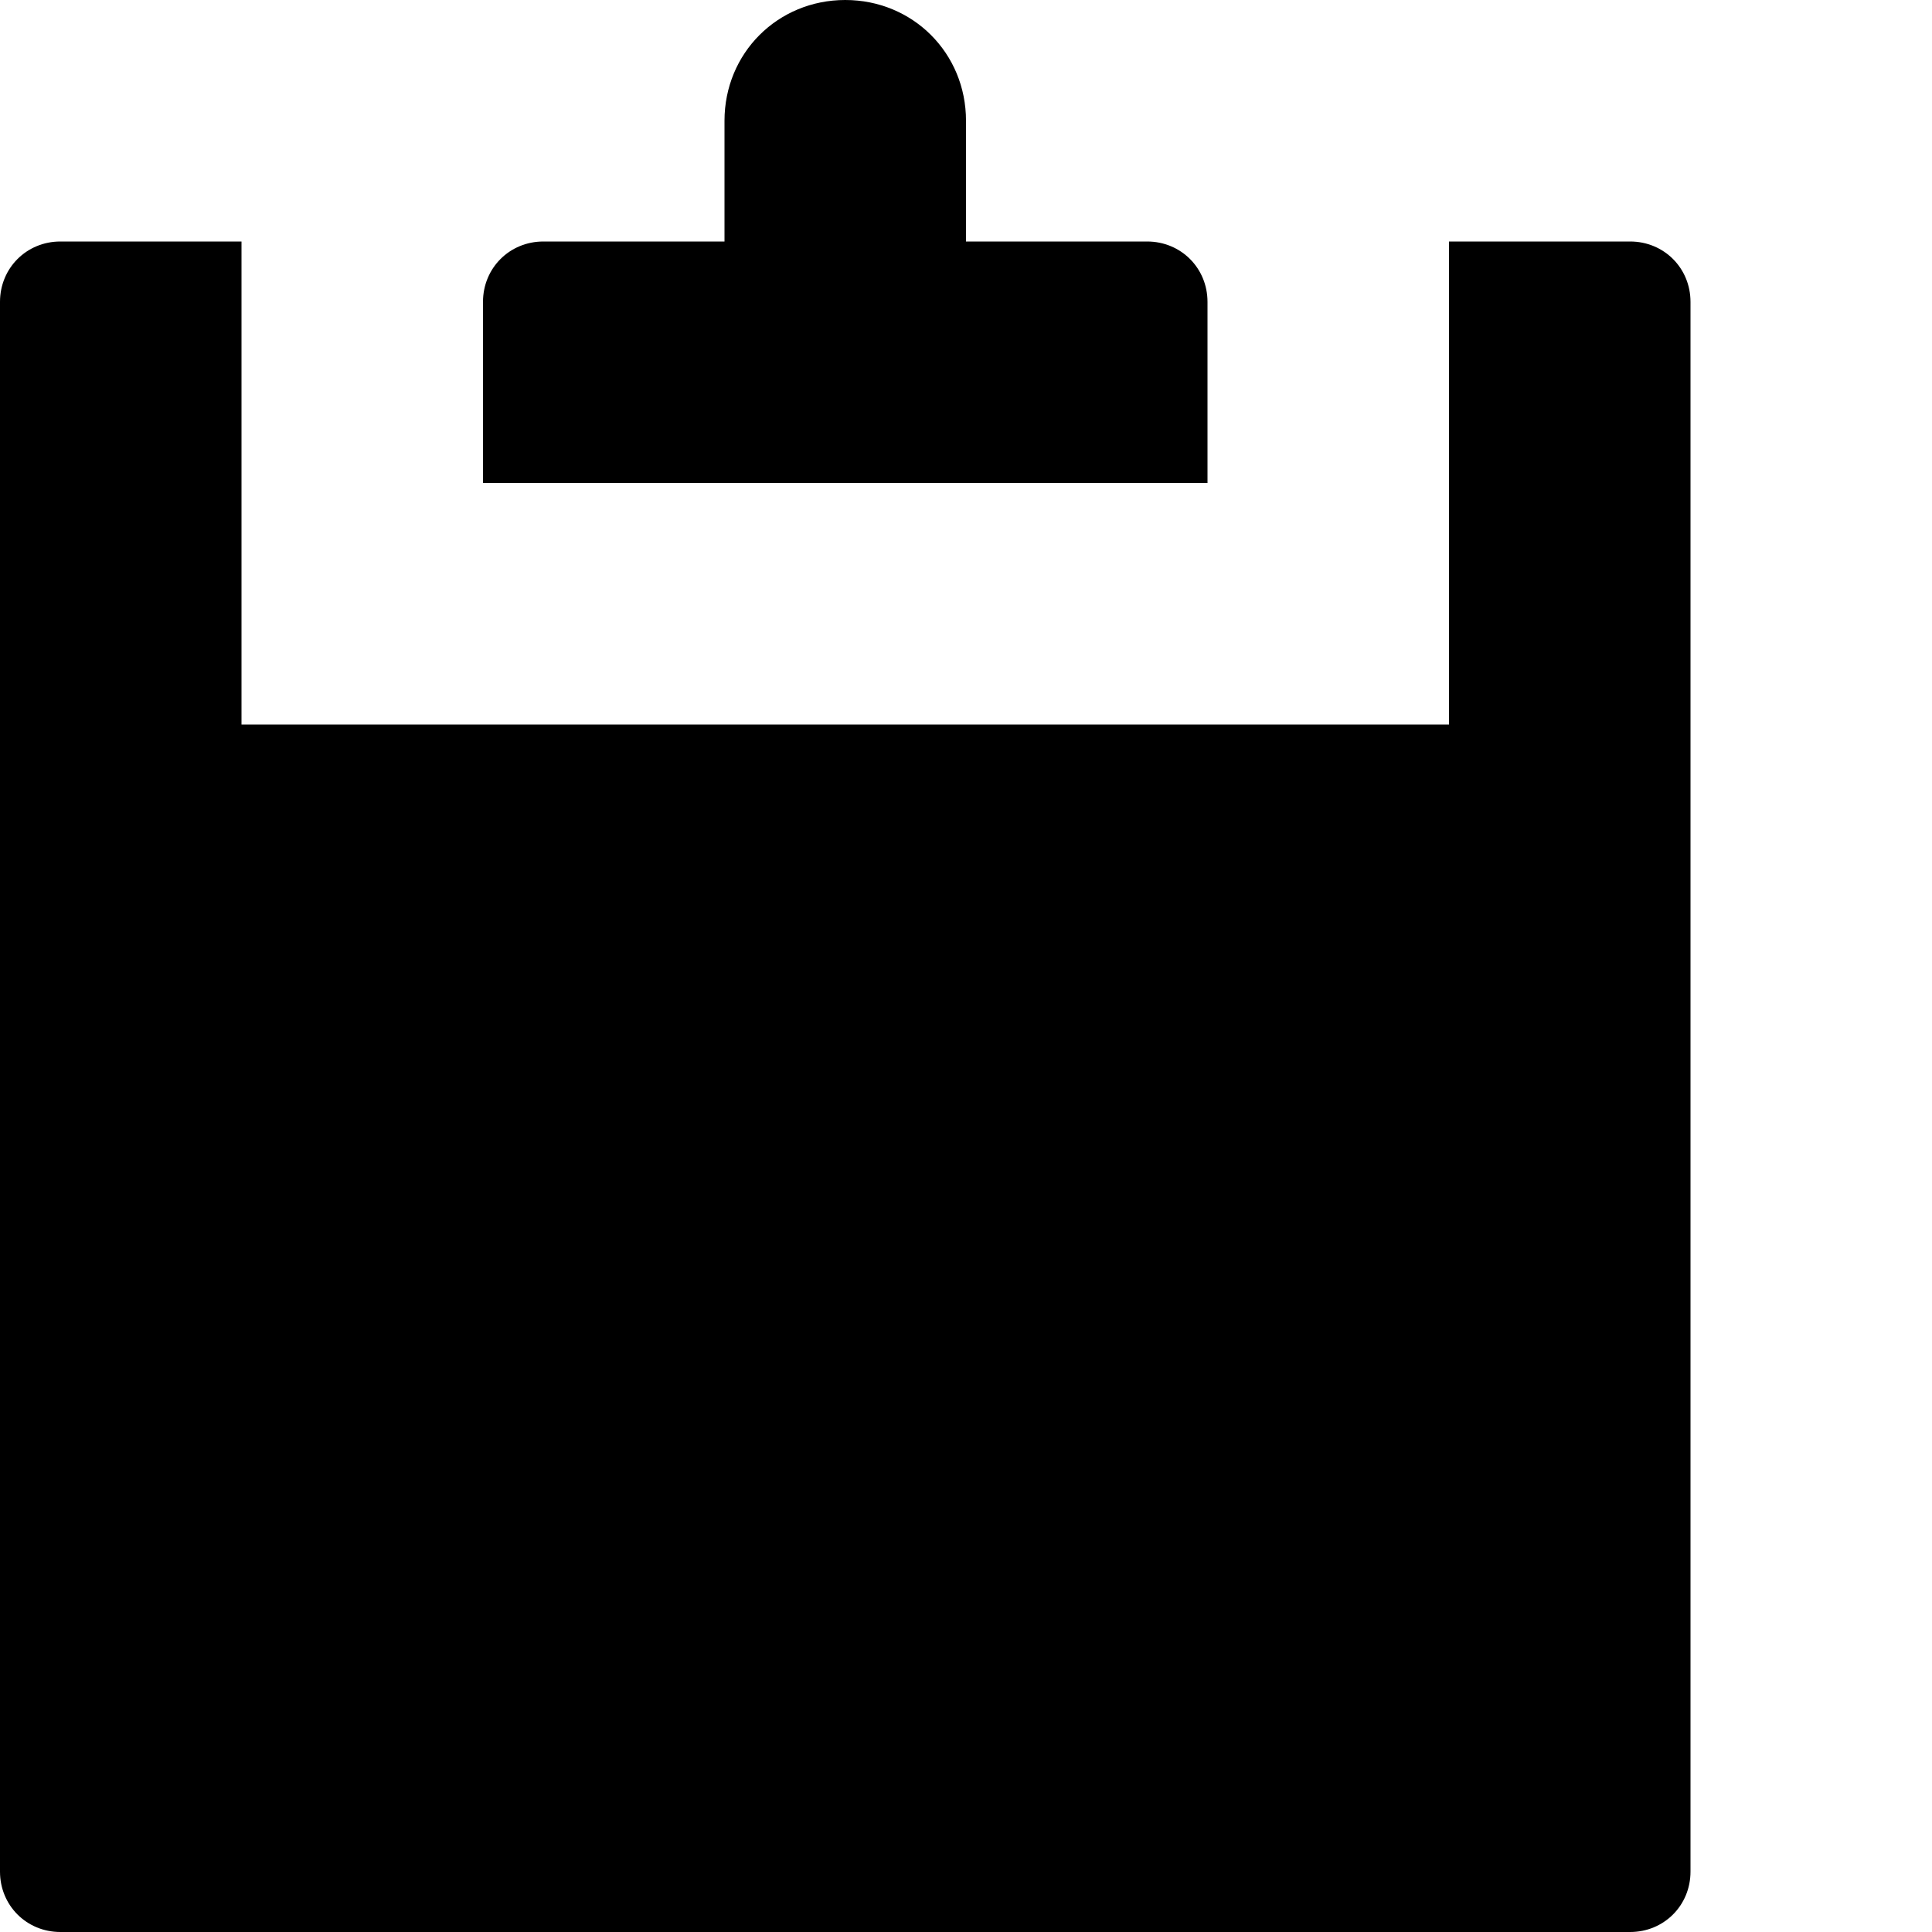
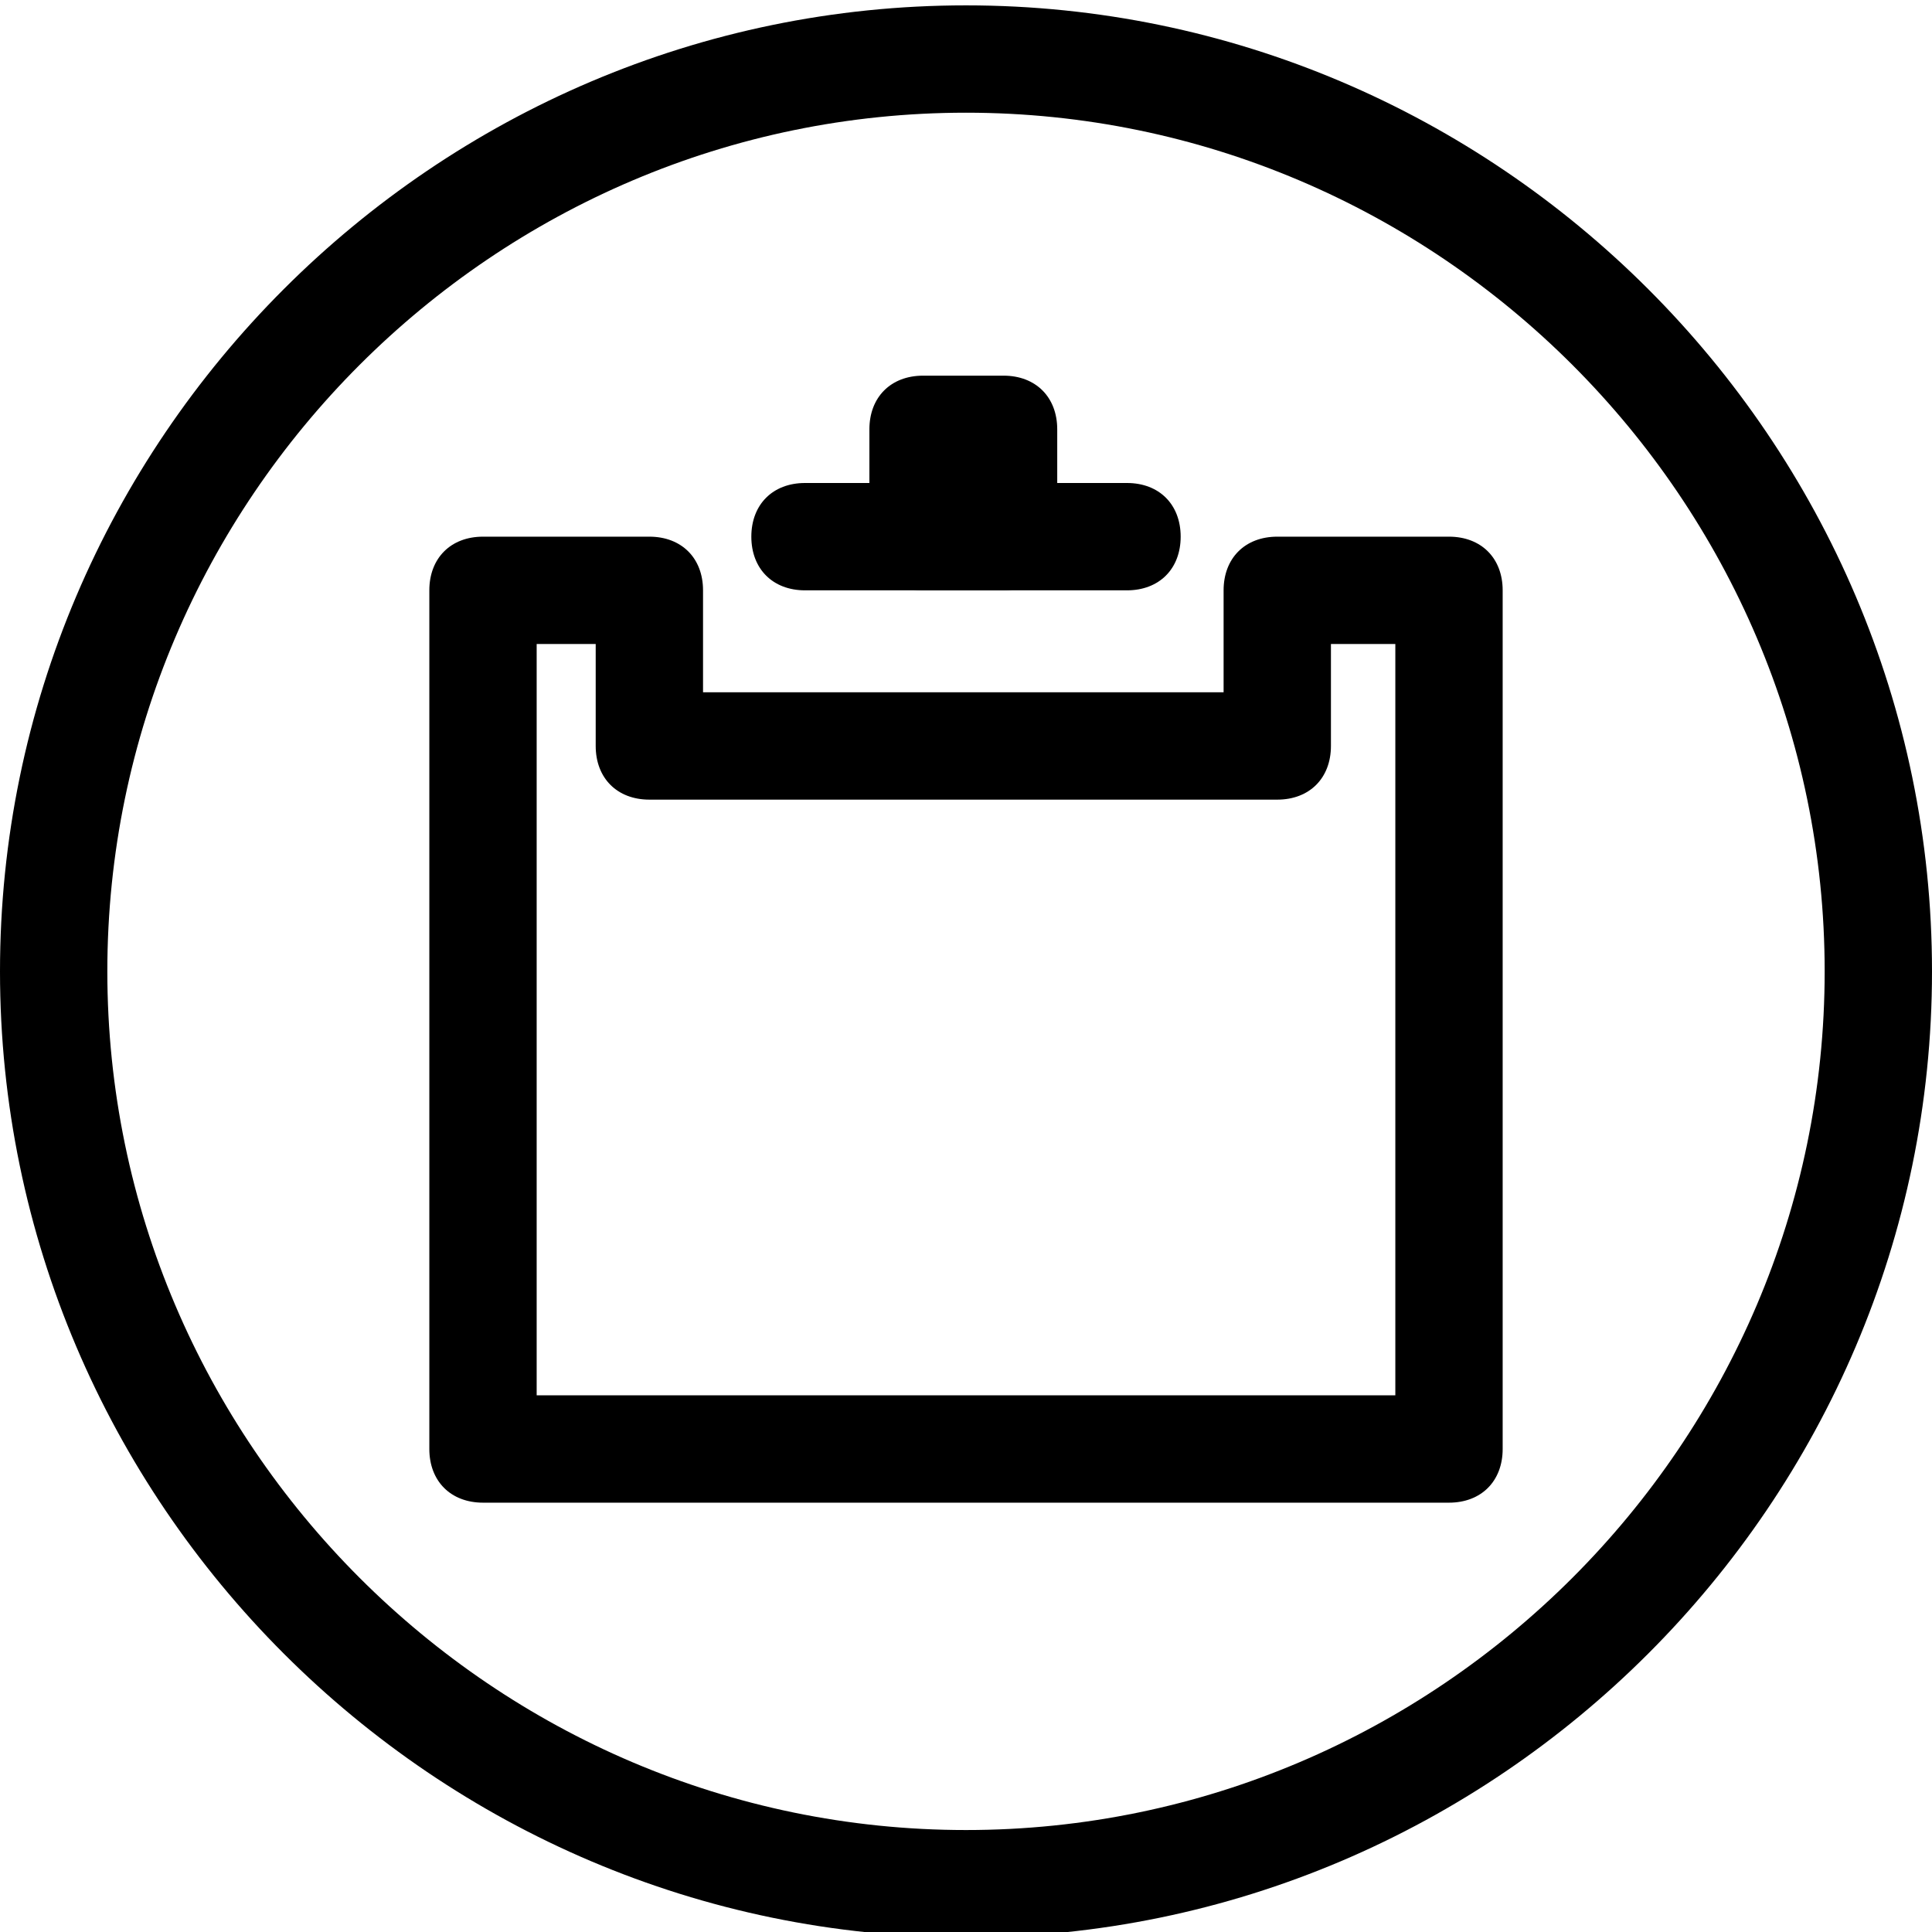
- <svg xmlns="http://www.w3.org/2000/svg" width="8" height="8" viewBox="0 0 8 8">
-   <path d="M3.5 0c-.28 0-.5.22-.5.5v.5h-.75c-.14 0-.25.11-.25.25v.75h3v-.75c0-.14-.11-.25-.25-.25h-.75v-.5c0-.28-.22-.5-.5-.5zm-3.25 1c-.14 0-.25.11-.25.25v6.5c0 .14.11.25.25.25h6.5c.14 0 .25-.11.25-.25v-6.5c0-.14-.11-.25-.25-.25h-.75v2h-5v-2h-.75z" />
+ <svg xmlns="http://www.w3.org/2000/svg" version="1.1" id="Layer_1" x="0px" y="0px" viewBox="0 0 36 36" style="enable-background:new 0 0 36 36;" xml:space="preserve">
+   <path d="M27,28H9c-0.6,0-1-0.4-1-1V11c0-0.6,0.4-1,1-1h3.1c0.6,0,1,0.4,1,1v1.9h9.7V11c0-0.6,0.4-1,1-1H27c0.6,0,1,0.4,1,1v16  C28,27.6,27.6,28,27,28z M10,26h16V12h-1.2v1.9c0,0.6-0.4,1-1,1H12.1c-0.6,0-1-0.4-1-1V12H10V26z" />
+   <g>
+     <g>
+       <path d="M21,11h-6c-0.6,0-1-0.4-1-1s0.4-1,1-1h6c0.6,0,1,0.4,1,1S21.6,11,21,11z" />
+     </g>
+     <g>
+       <path d="M18.7,11h-1.5c-0.6,0-1-0.4-1-1V8c0-0.6,0.4-1,1-1h1.5c0.6,0,1,0.4,1,1v2C19.7,10.5,19.3,11,18.7,11z" />
+     </g>
+   </g>
+   <g>
+     <path d="M18,36.1c-9.9,0-18-8.1-18-18s8.1-18,18-18s18,8.1,18,18S27.9,36.1,18,36.1z M18,2.1c-8.8,0-16,7.2-16,16s7.2,16,16,16   s16-7.2,16-16S26.8,2.1,18,2.1z" />
+   </g>
</svg>
